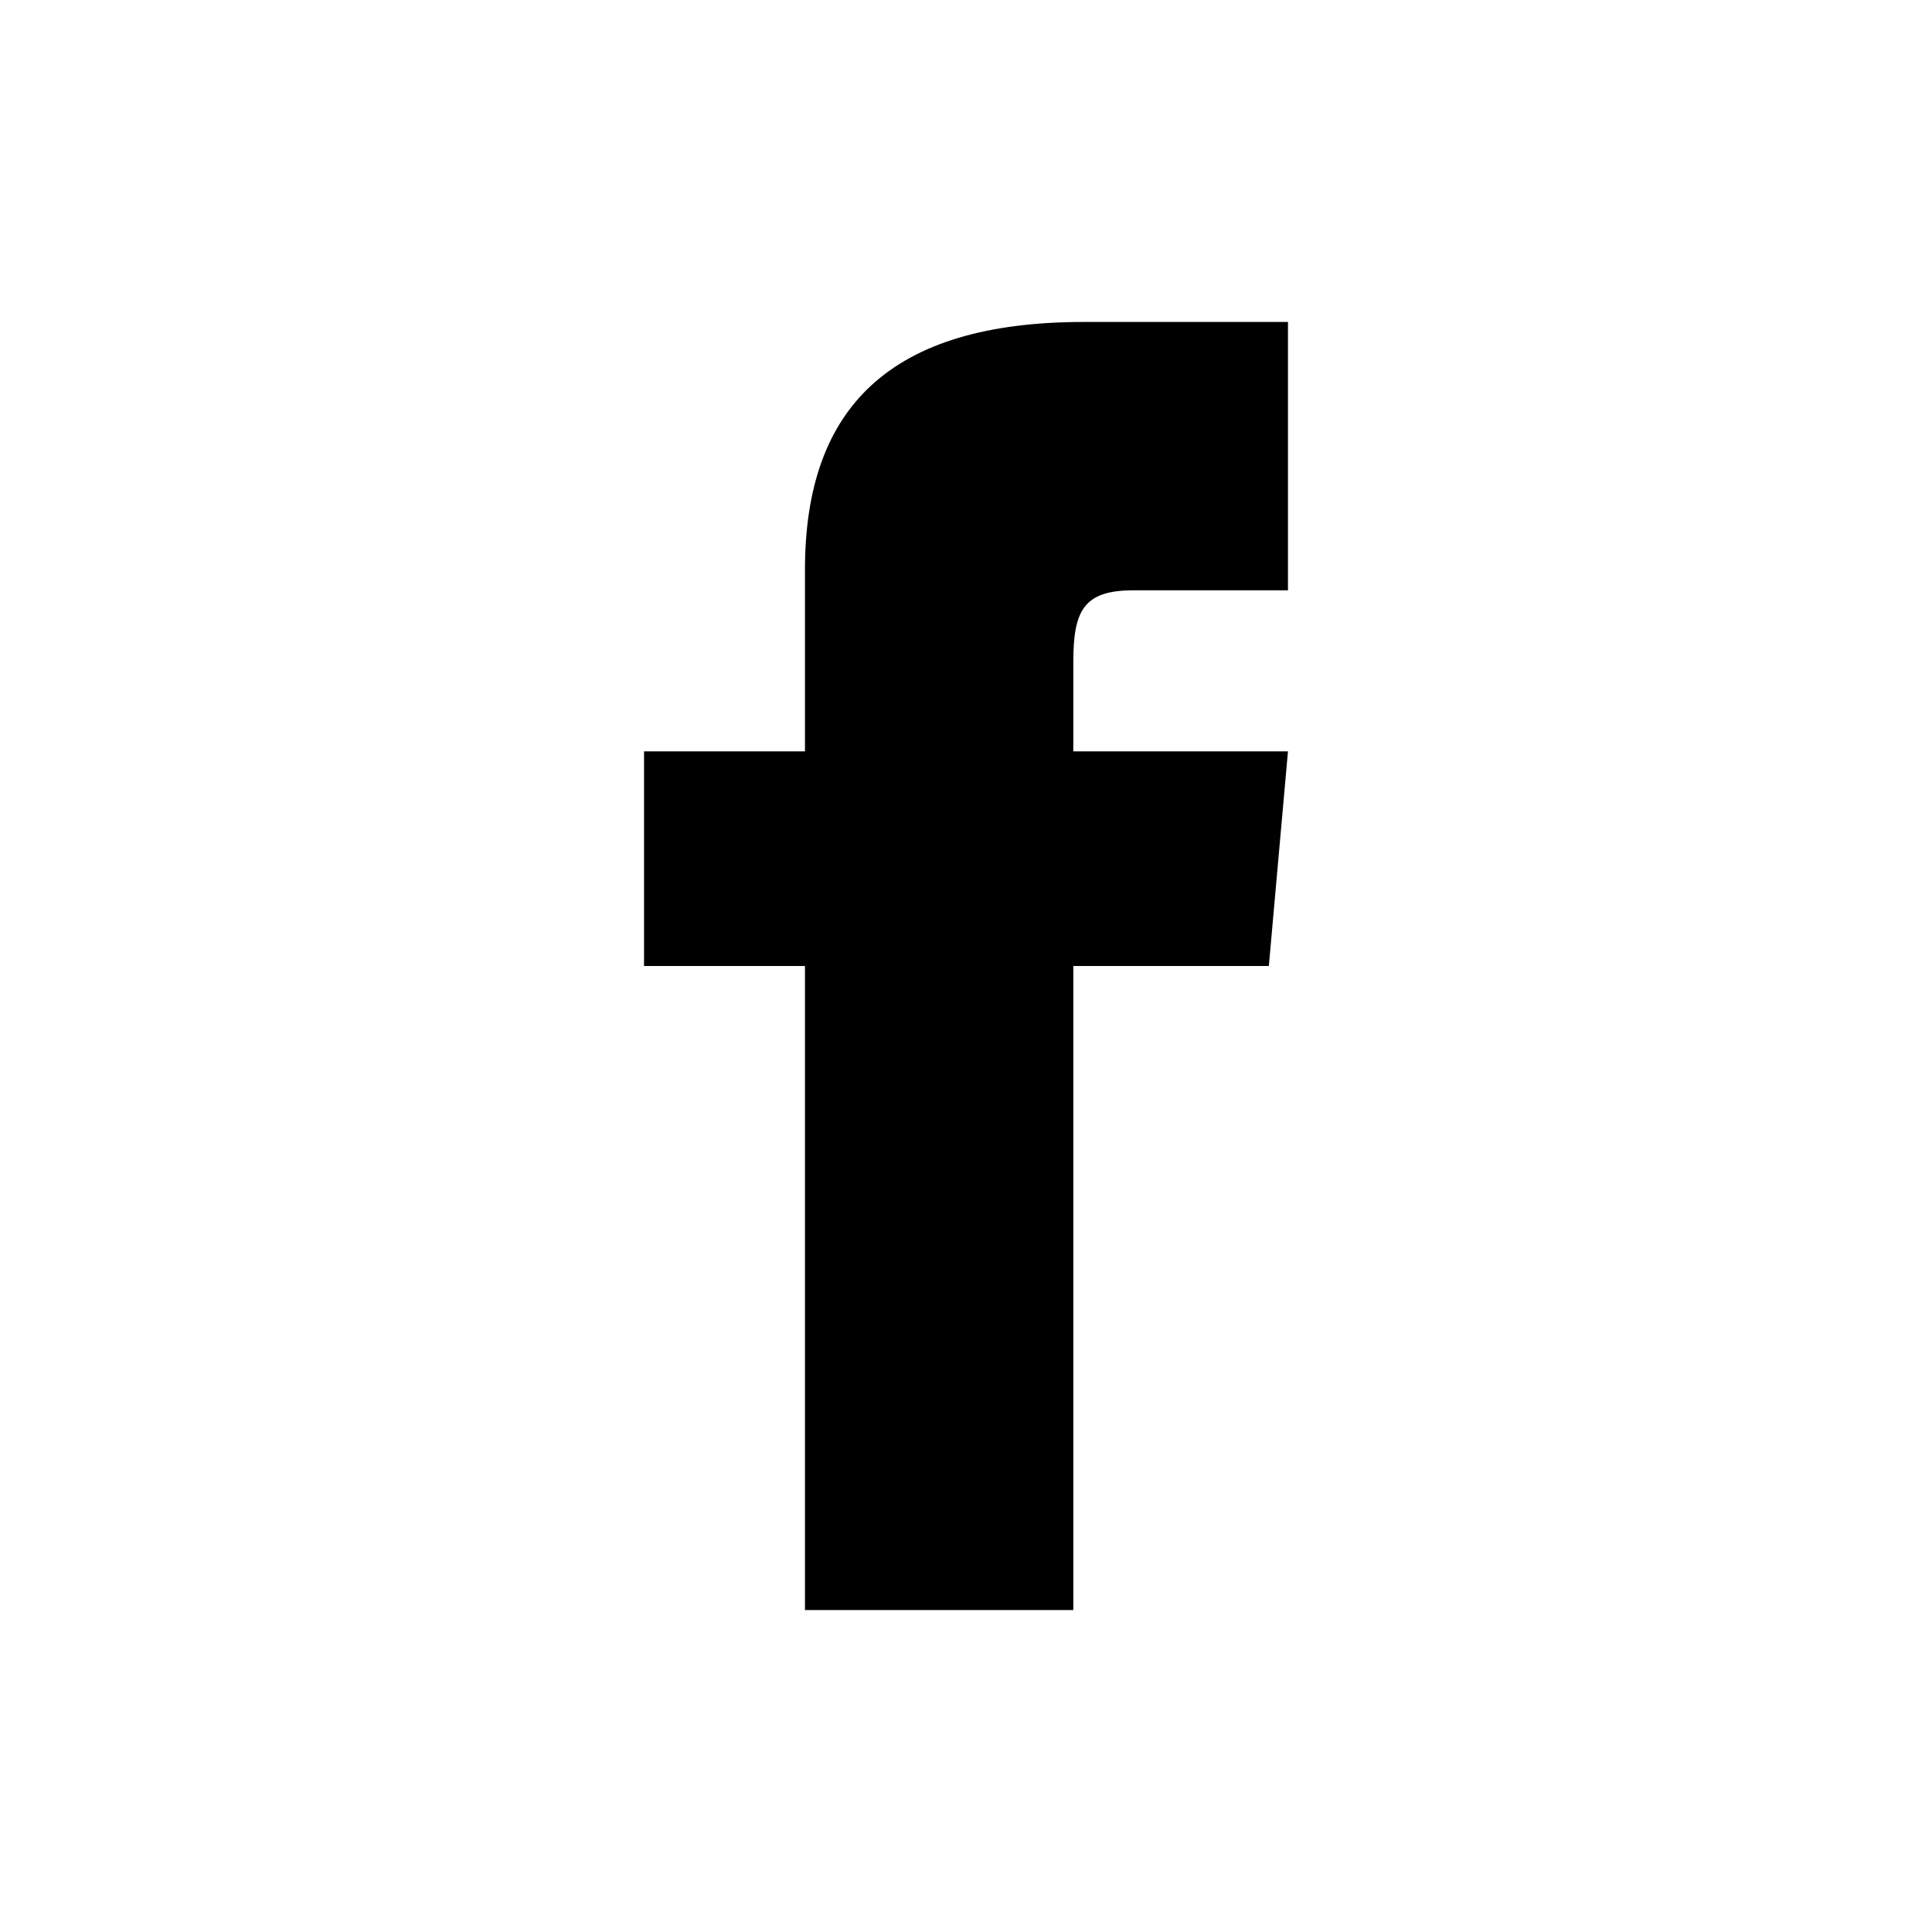
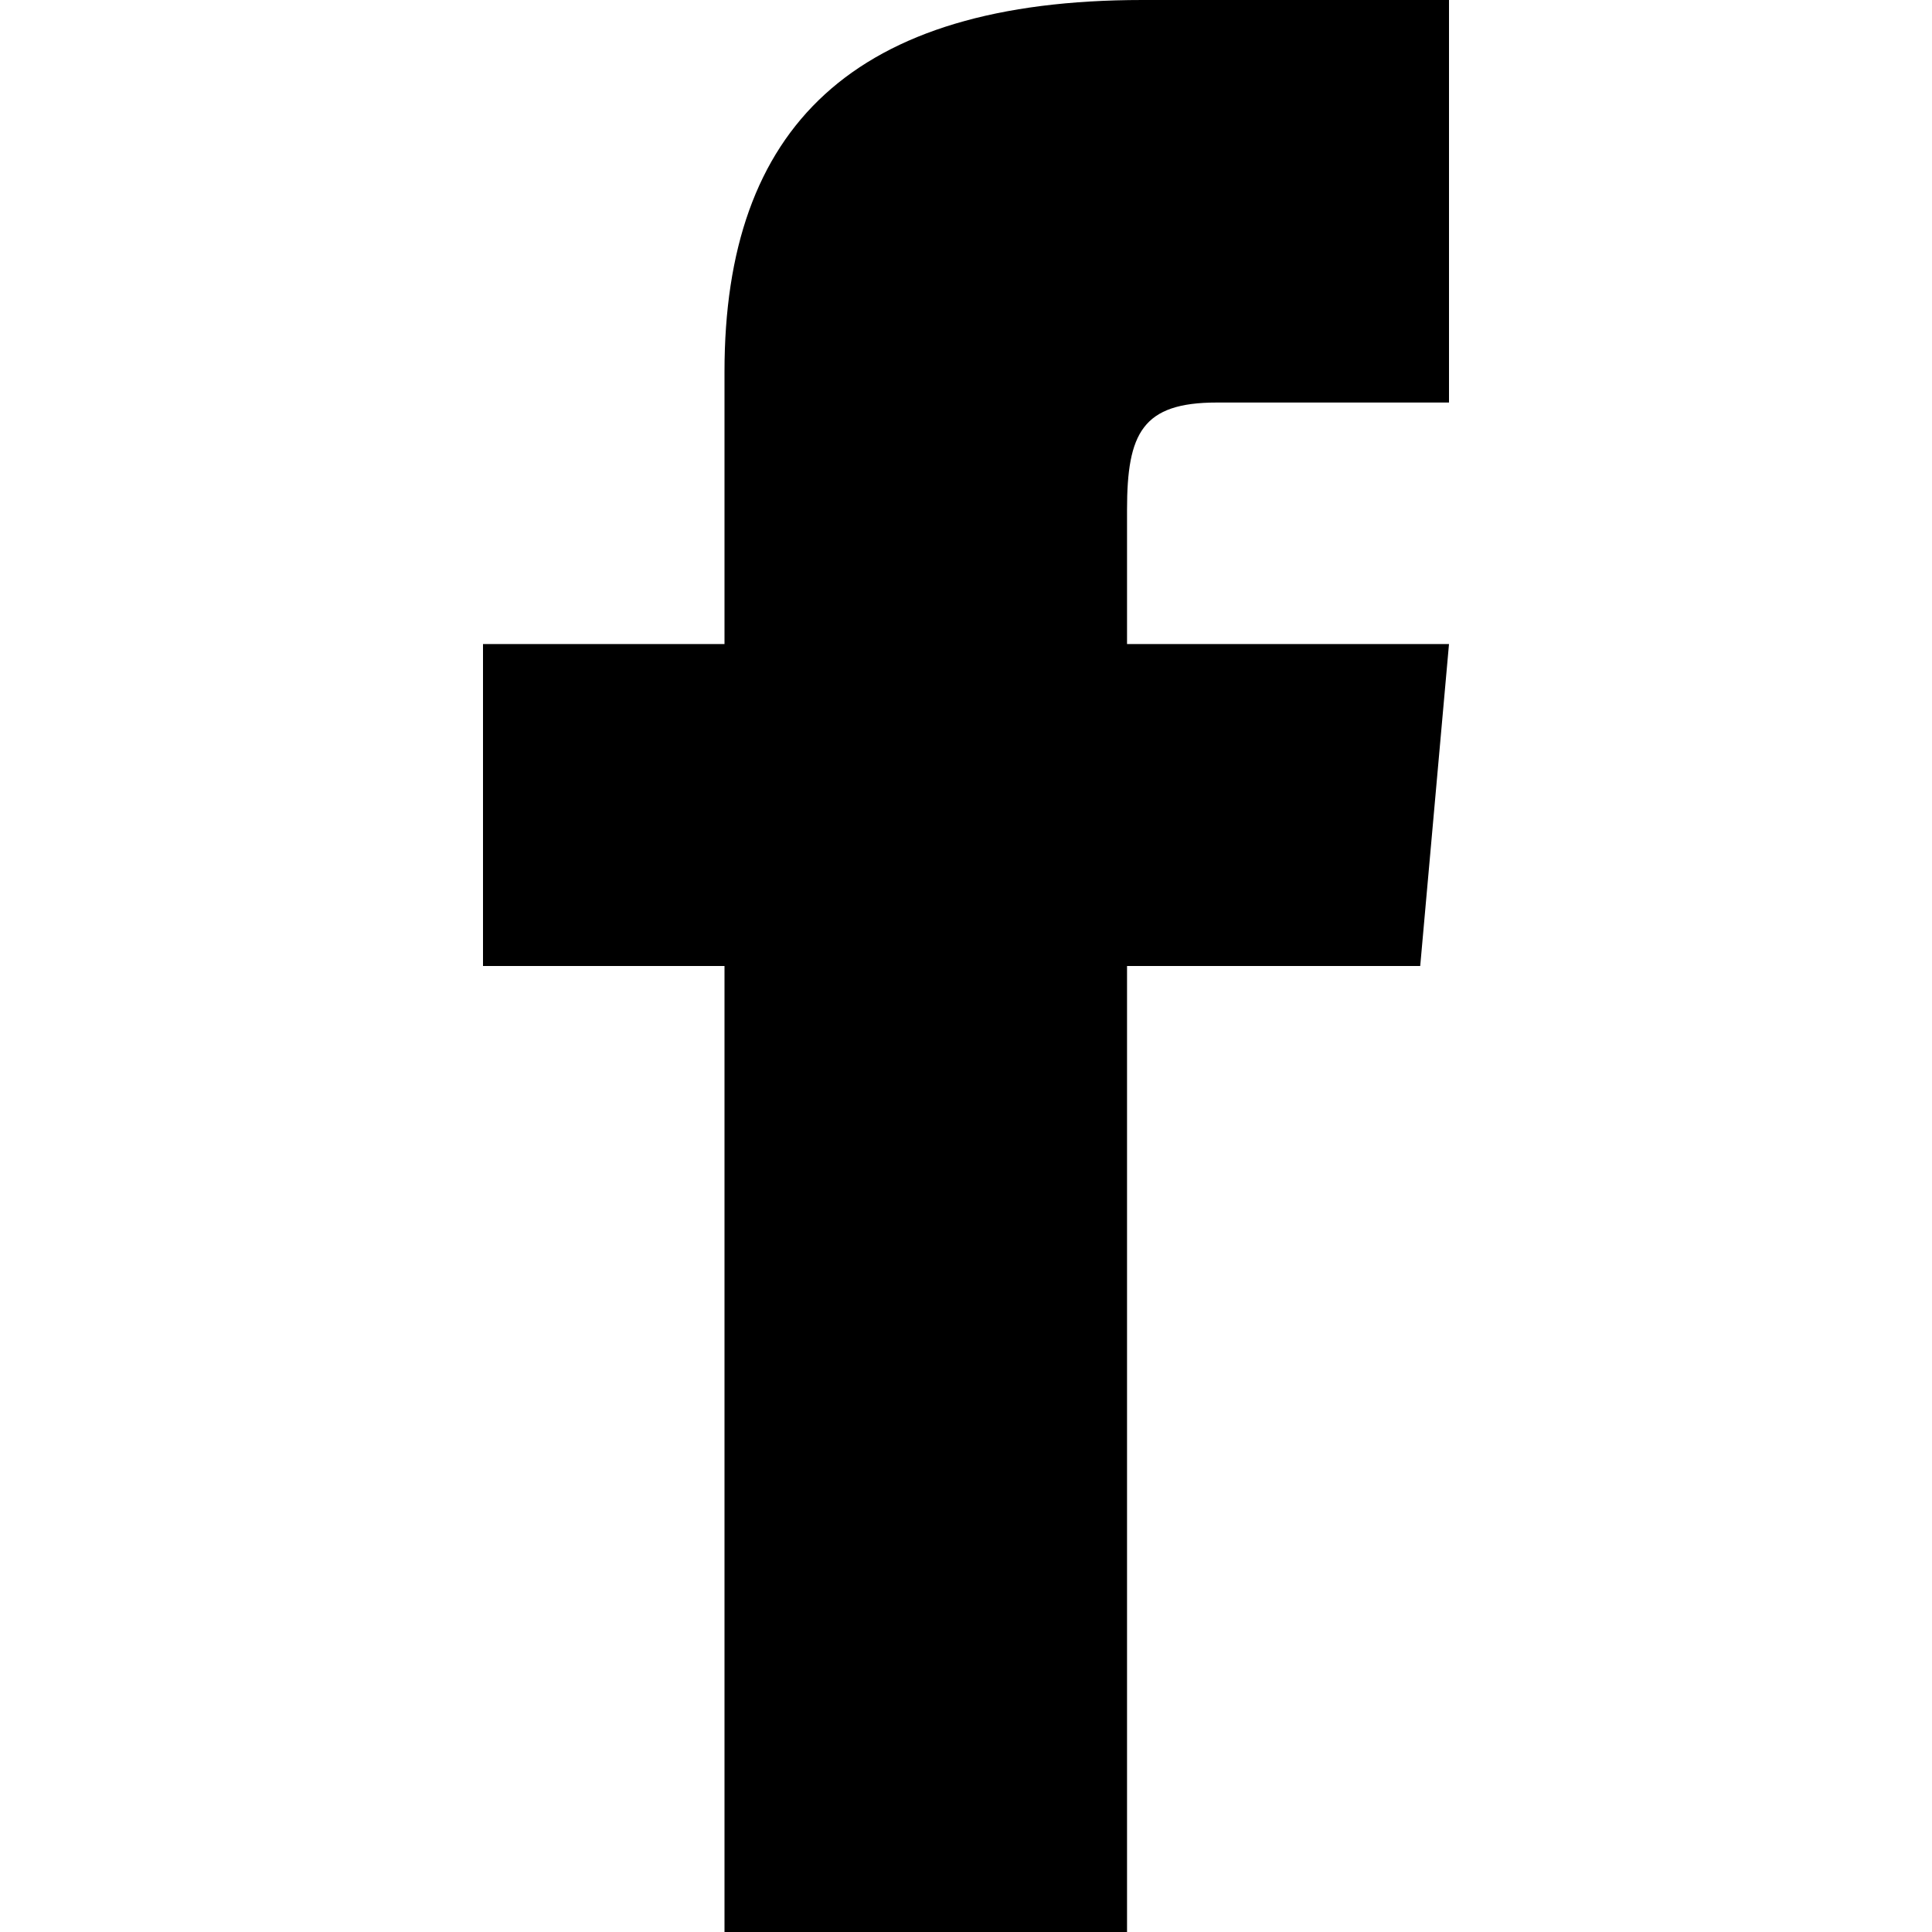
- <svg xmlns="http://www.w3.org/2000/svg" width="20" height="20" viewBox="0 0 20 20" fill="none">
-   <path d="M8.333 7.778H6.667V10H8.333V16.667H11.111V10H13.135L13.333 7.778H11.111V6.851C11.111 6.321 11.218 6.111 11.731 6.111H13.333V3.333H11.218C9.22 3.333 8.333 4.213 8.333 5.897V7.777V7.778Z" fill="black" />
+ <svg xmlns="http://www.w3.org/2000/svg" width="20" height="20">
+   <path d="M7.5 6.667H5V10h2.5v10h4.167V10h3.035L15 6.667h-3.333v-1.39c0-.795.16-1.11.929-1.11H15V0h-3.173C8.83 0 7.5 1.32 7.5 3.846v2.82z" />
</svg>
